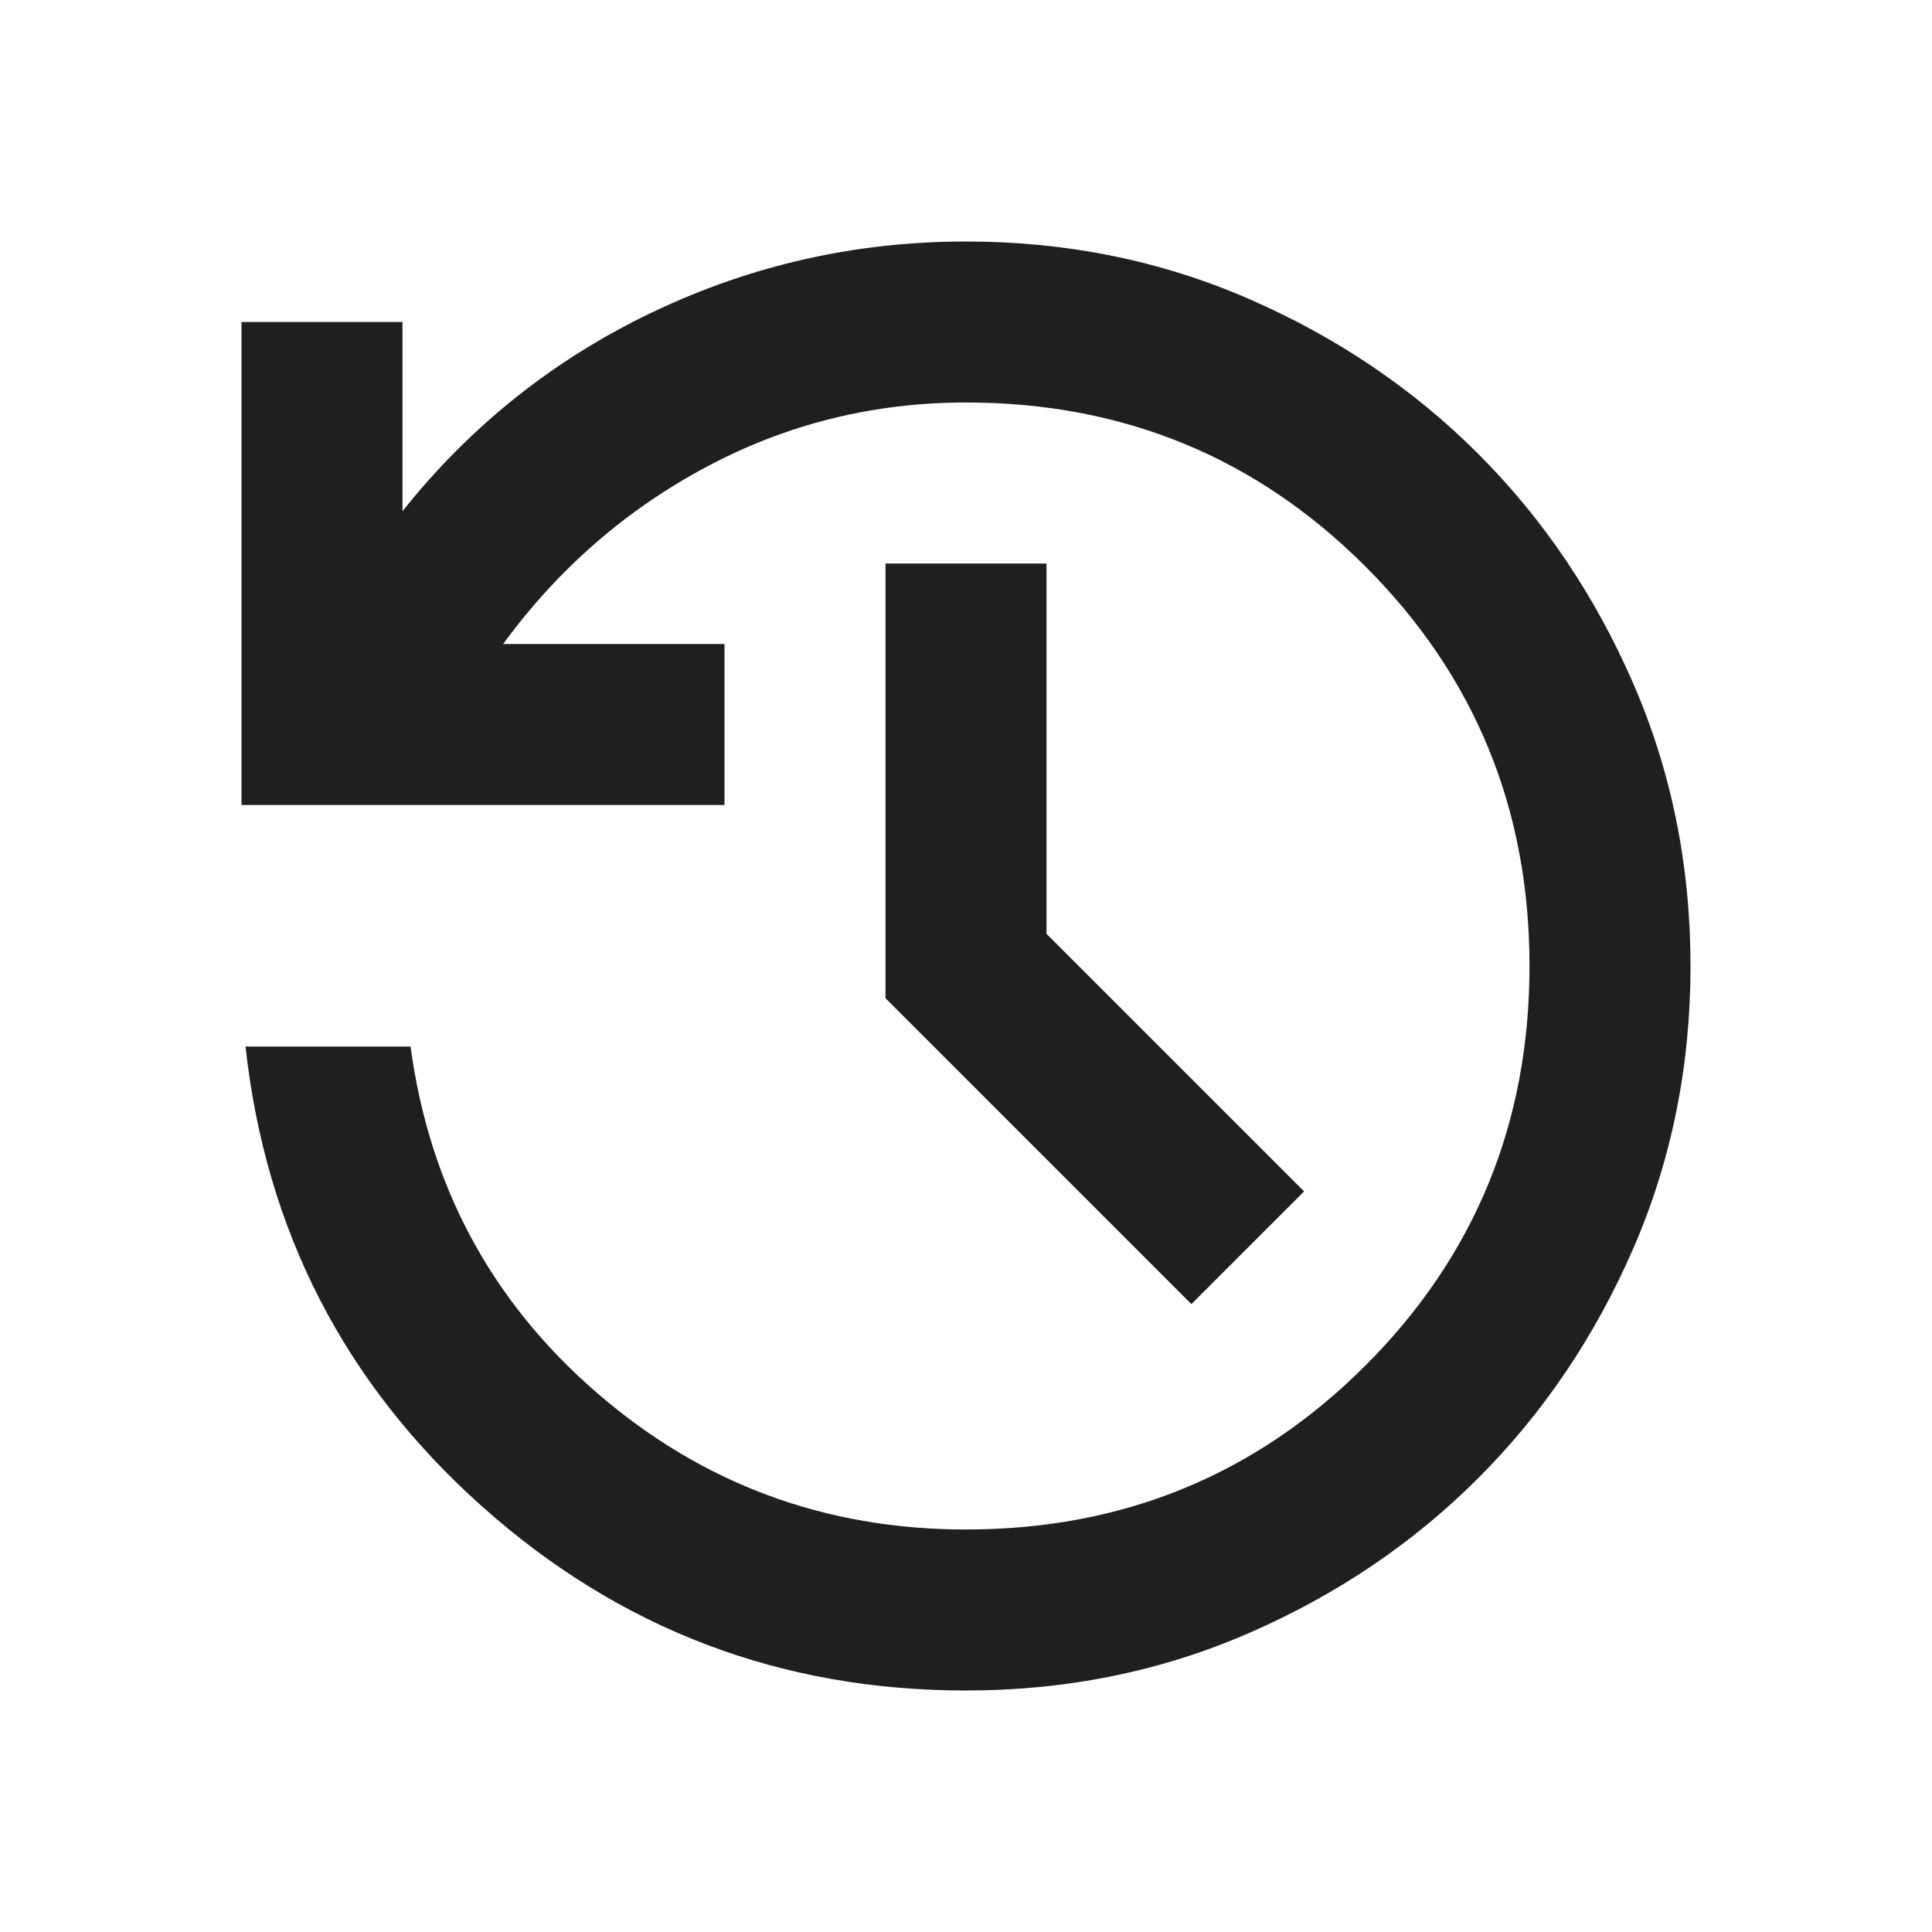
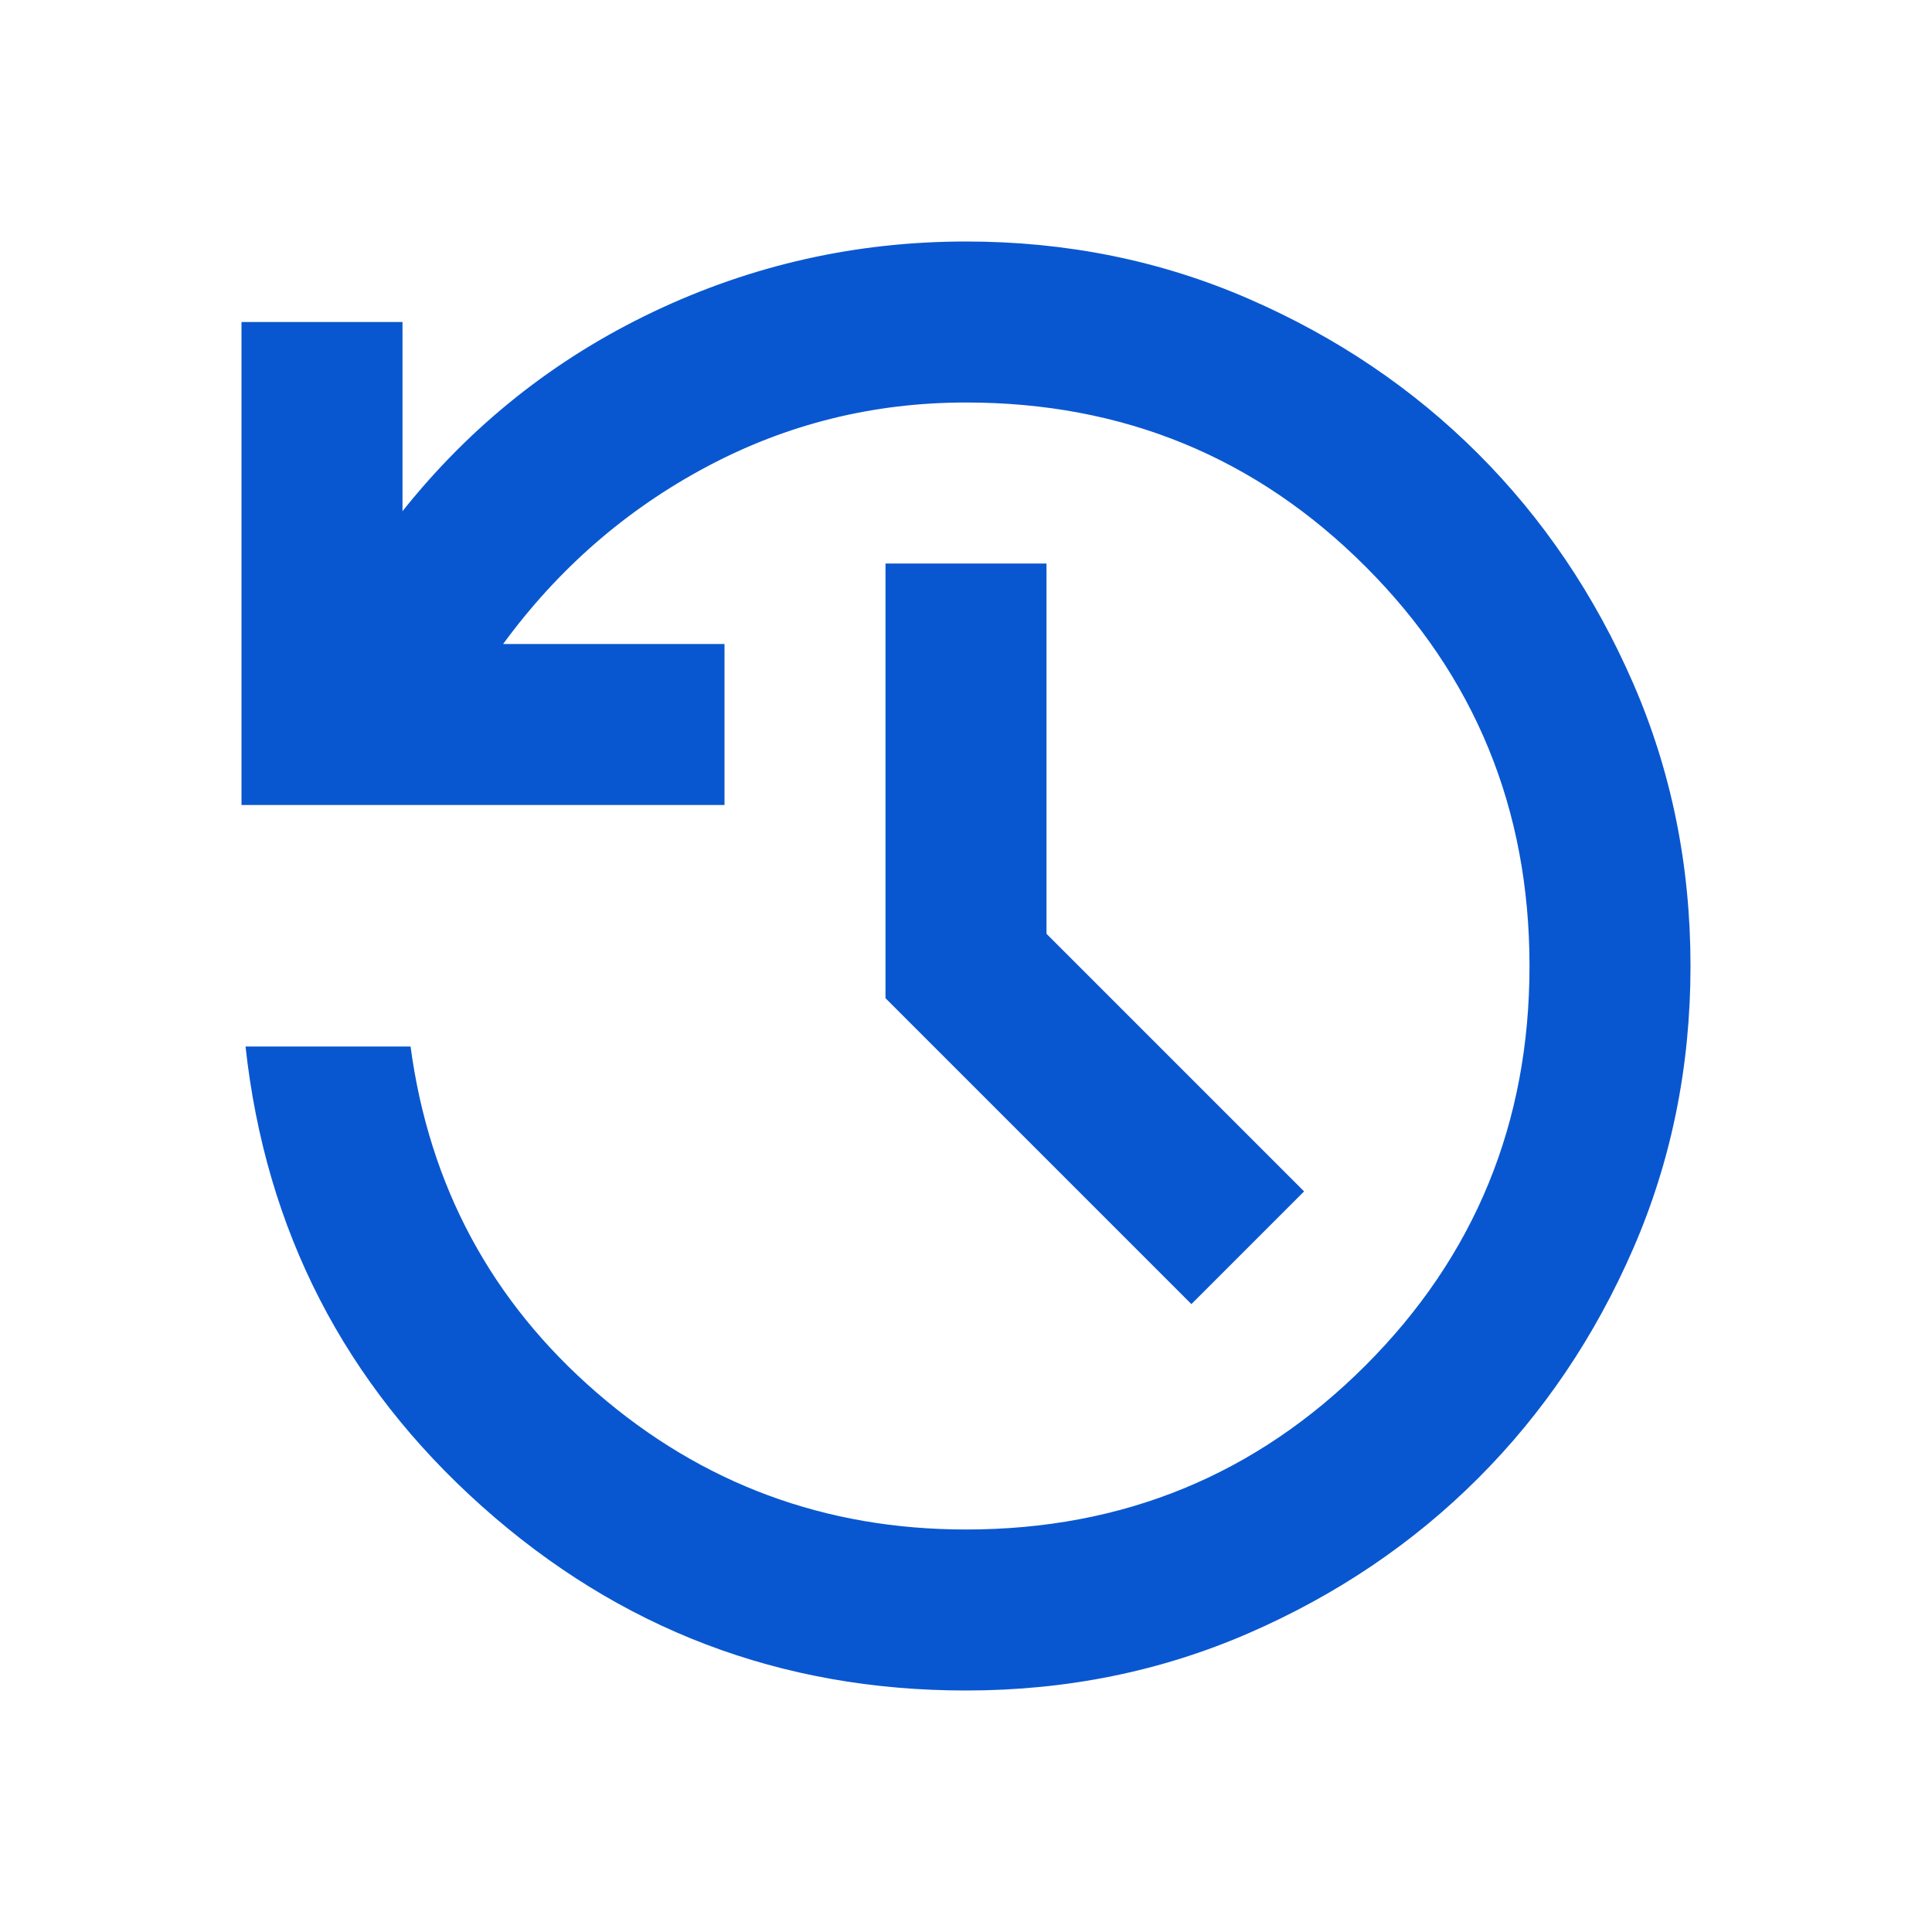
- <svg xmlns="http://www.w3.org/2000/svg" height="24px" viewBox="0 -960 960 960" width="24px" fill="#1f1f1f">
+ <svg xmlns="http://www.w3.org/2000/svg" height="24px" viewBox="0 -960 960 960" width="24px" fill="#0957d0">
  <path d="M480-120q-138 0-240.5-91.5T122-440h82q14 104 92.5 172T480-200q117 0 198.5-81.5T760-480q0-117-81.5-198.5T480-760q-69 0-129 32t-101 88h110v80H120v-240h80v94q51-64 124.5-99T480-840q75 0 140.5 28.5t114 77q48.5 48.5 77 114T840-480q0 75-28.5 140.5t-77 114q-48.5 48.5-114 77T480-120Zm112-192L440-464v-216h80v184l128 128-56 56Z" />
</svg>
